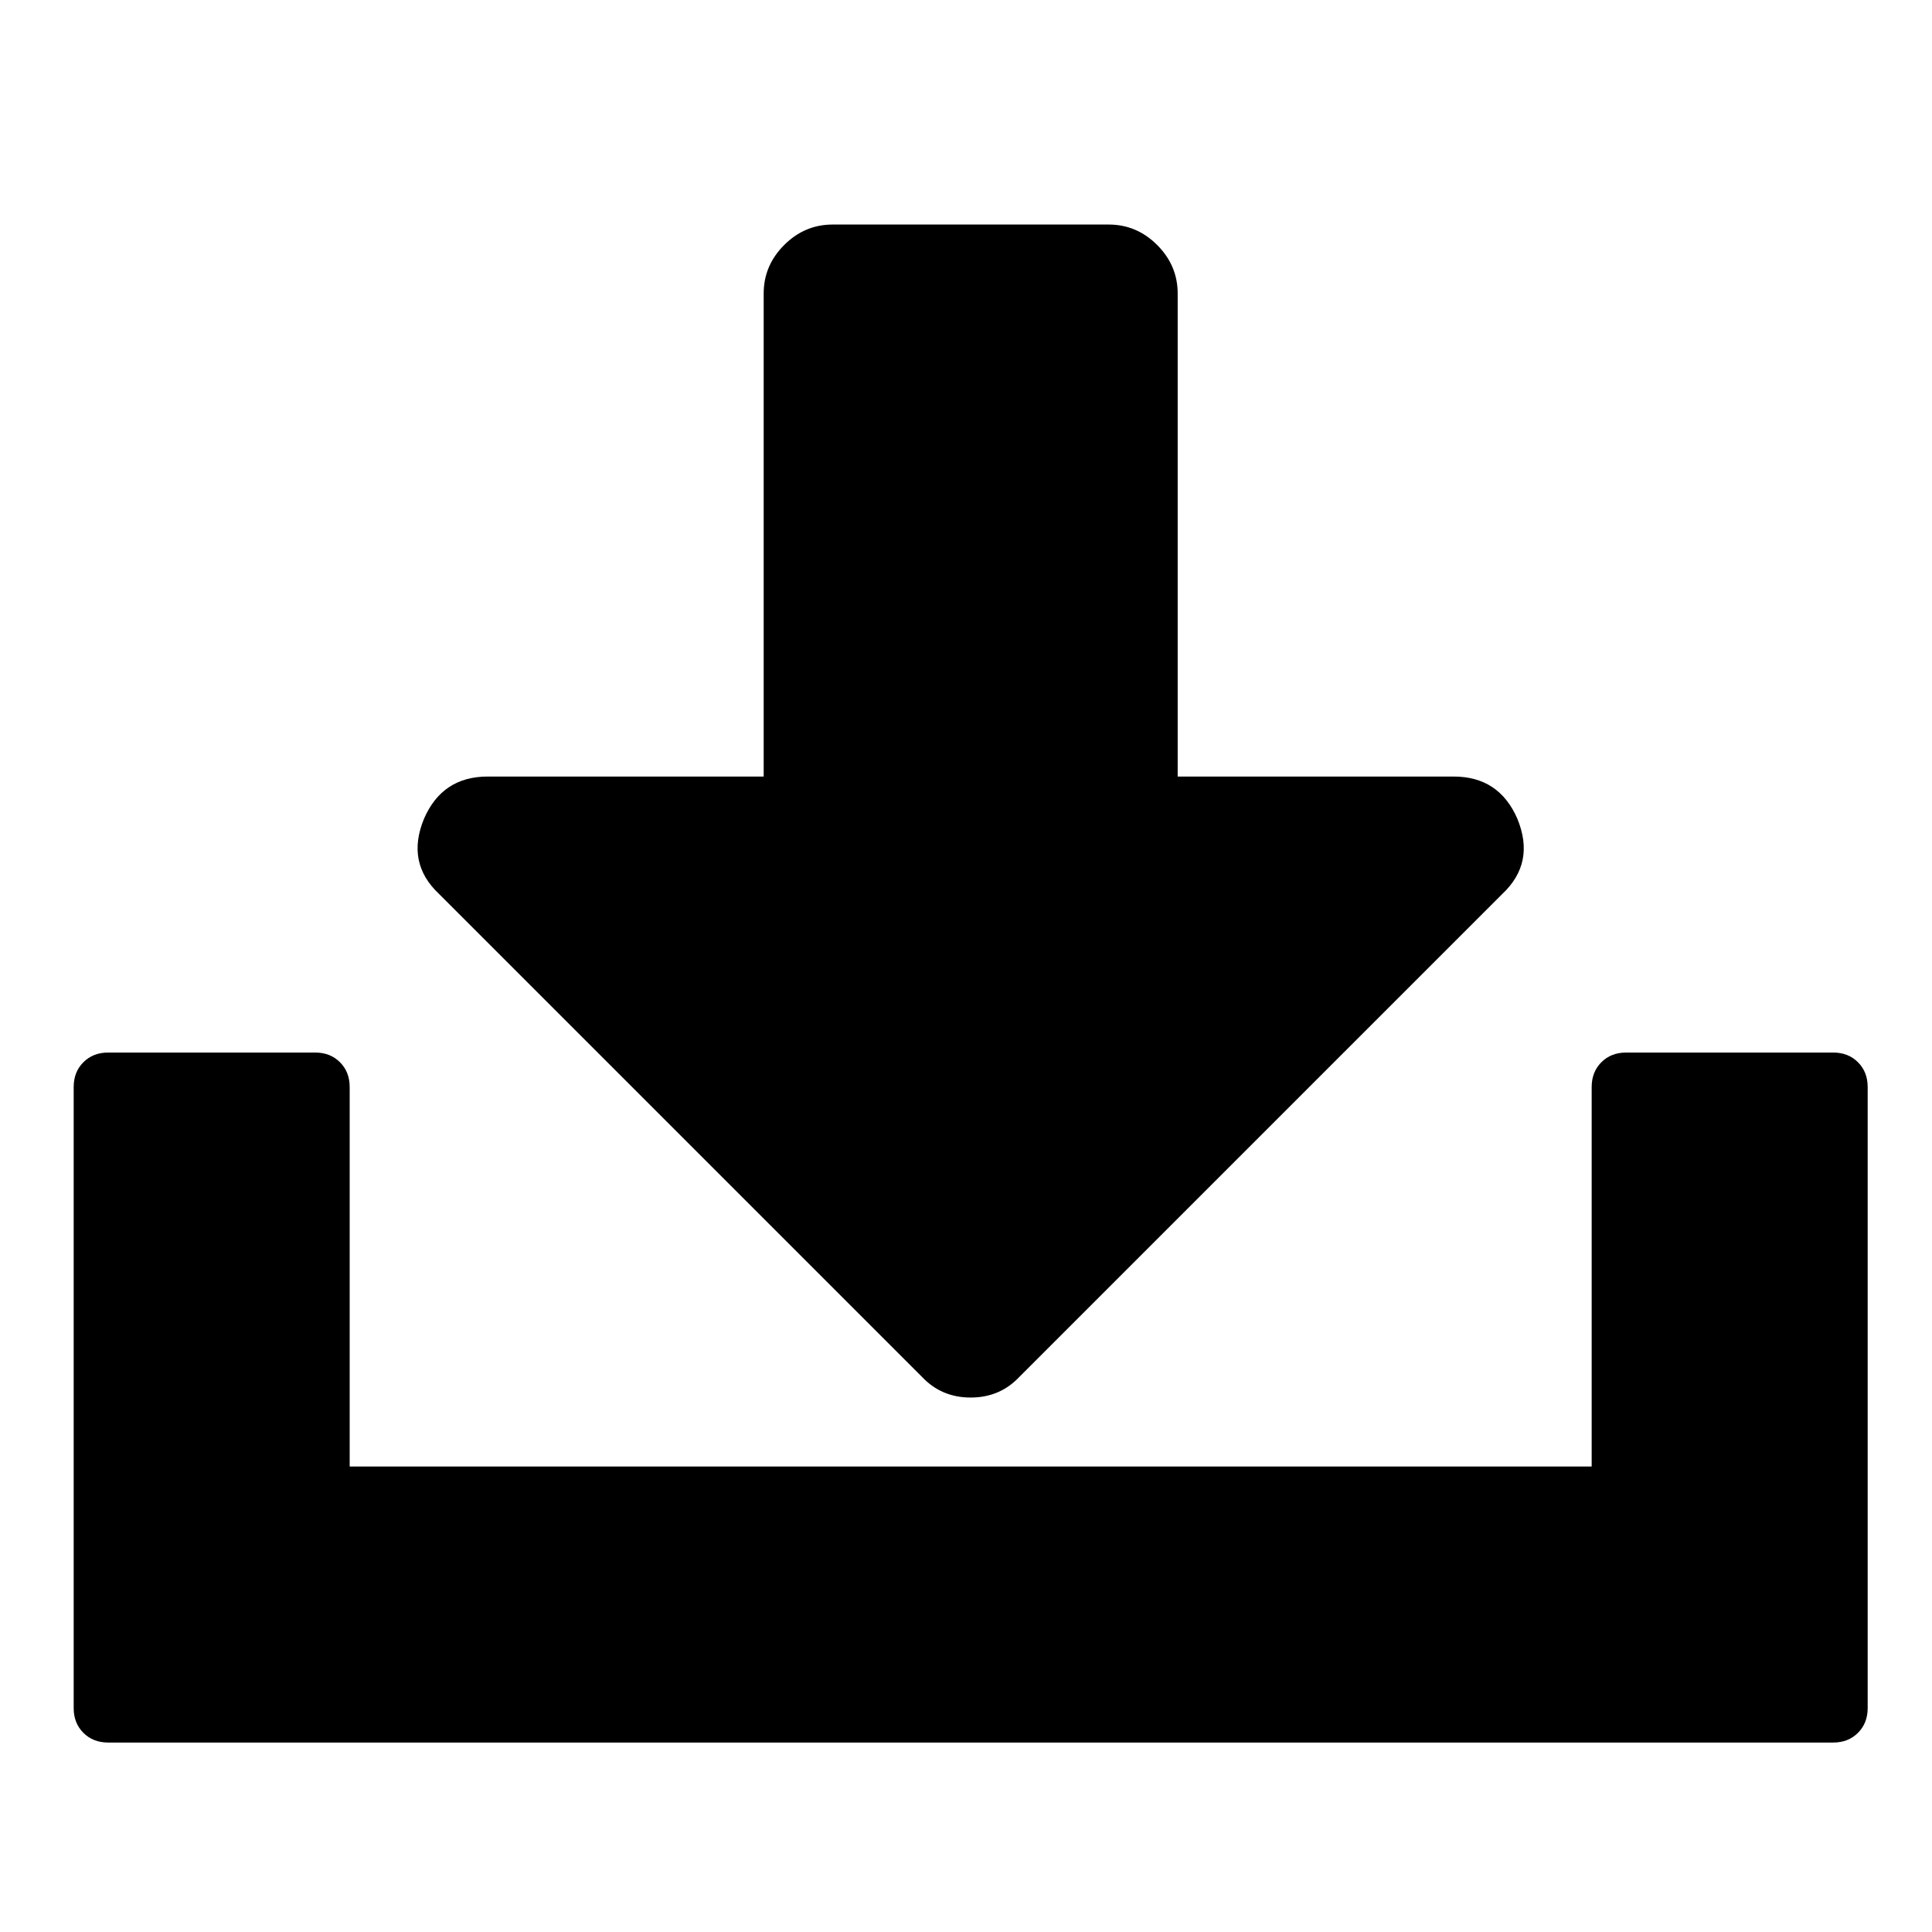
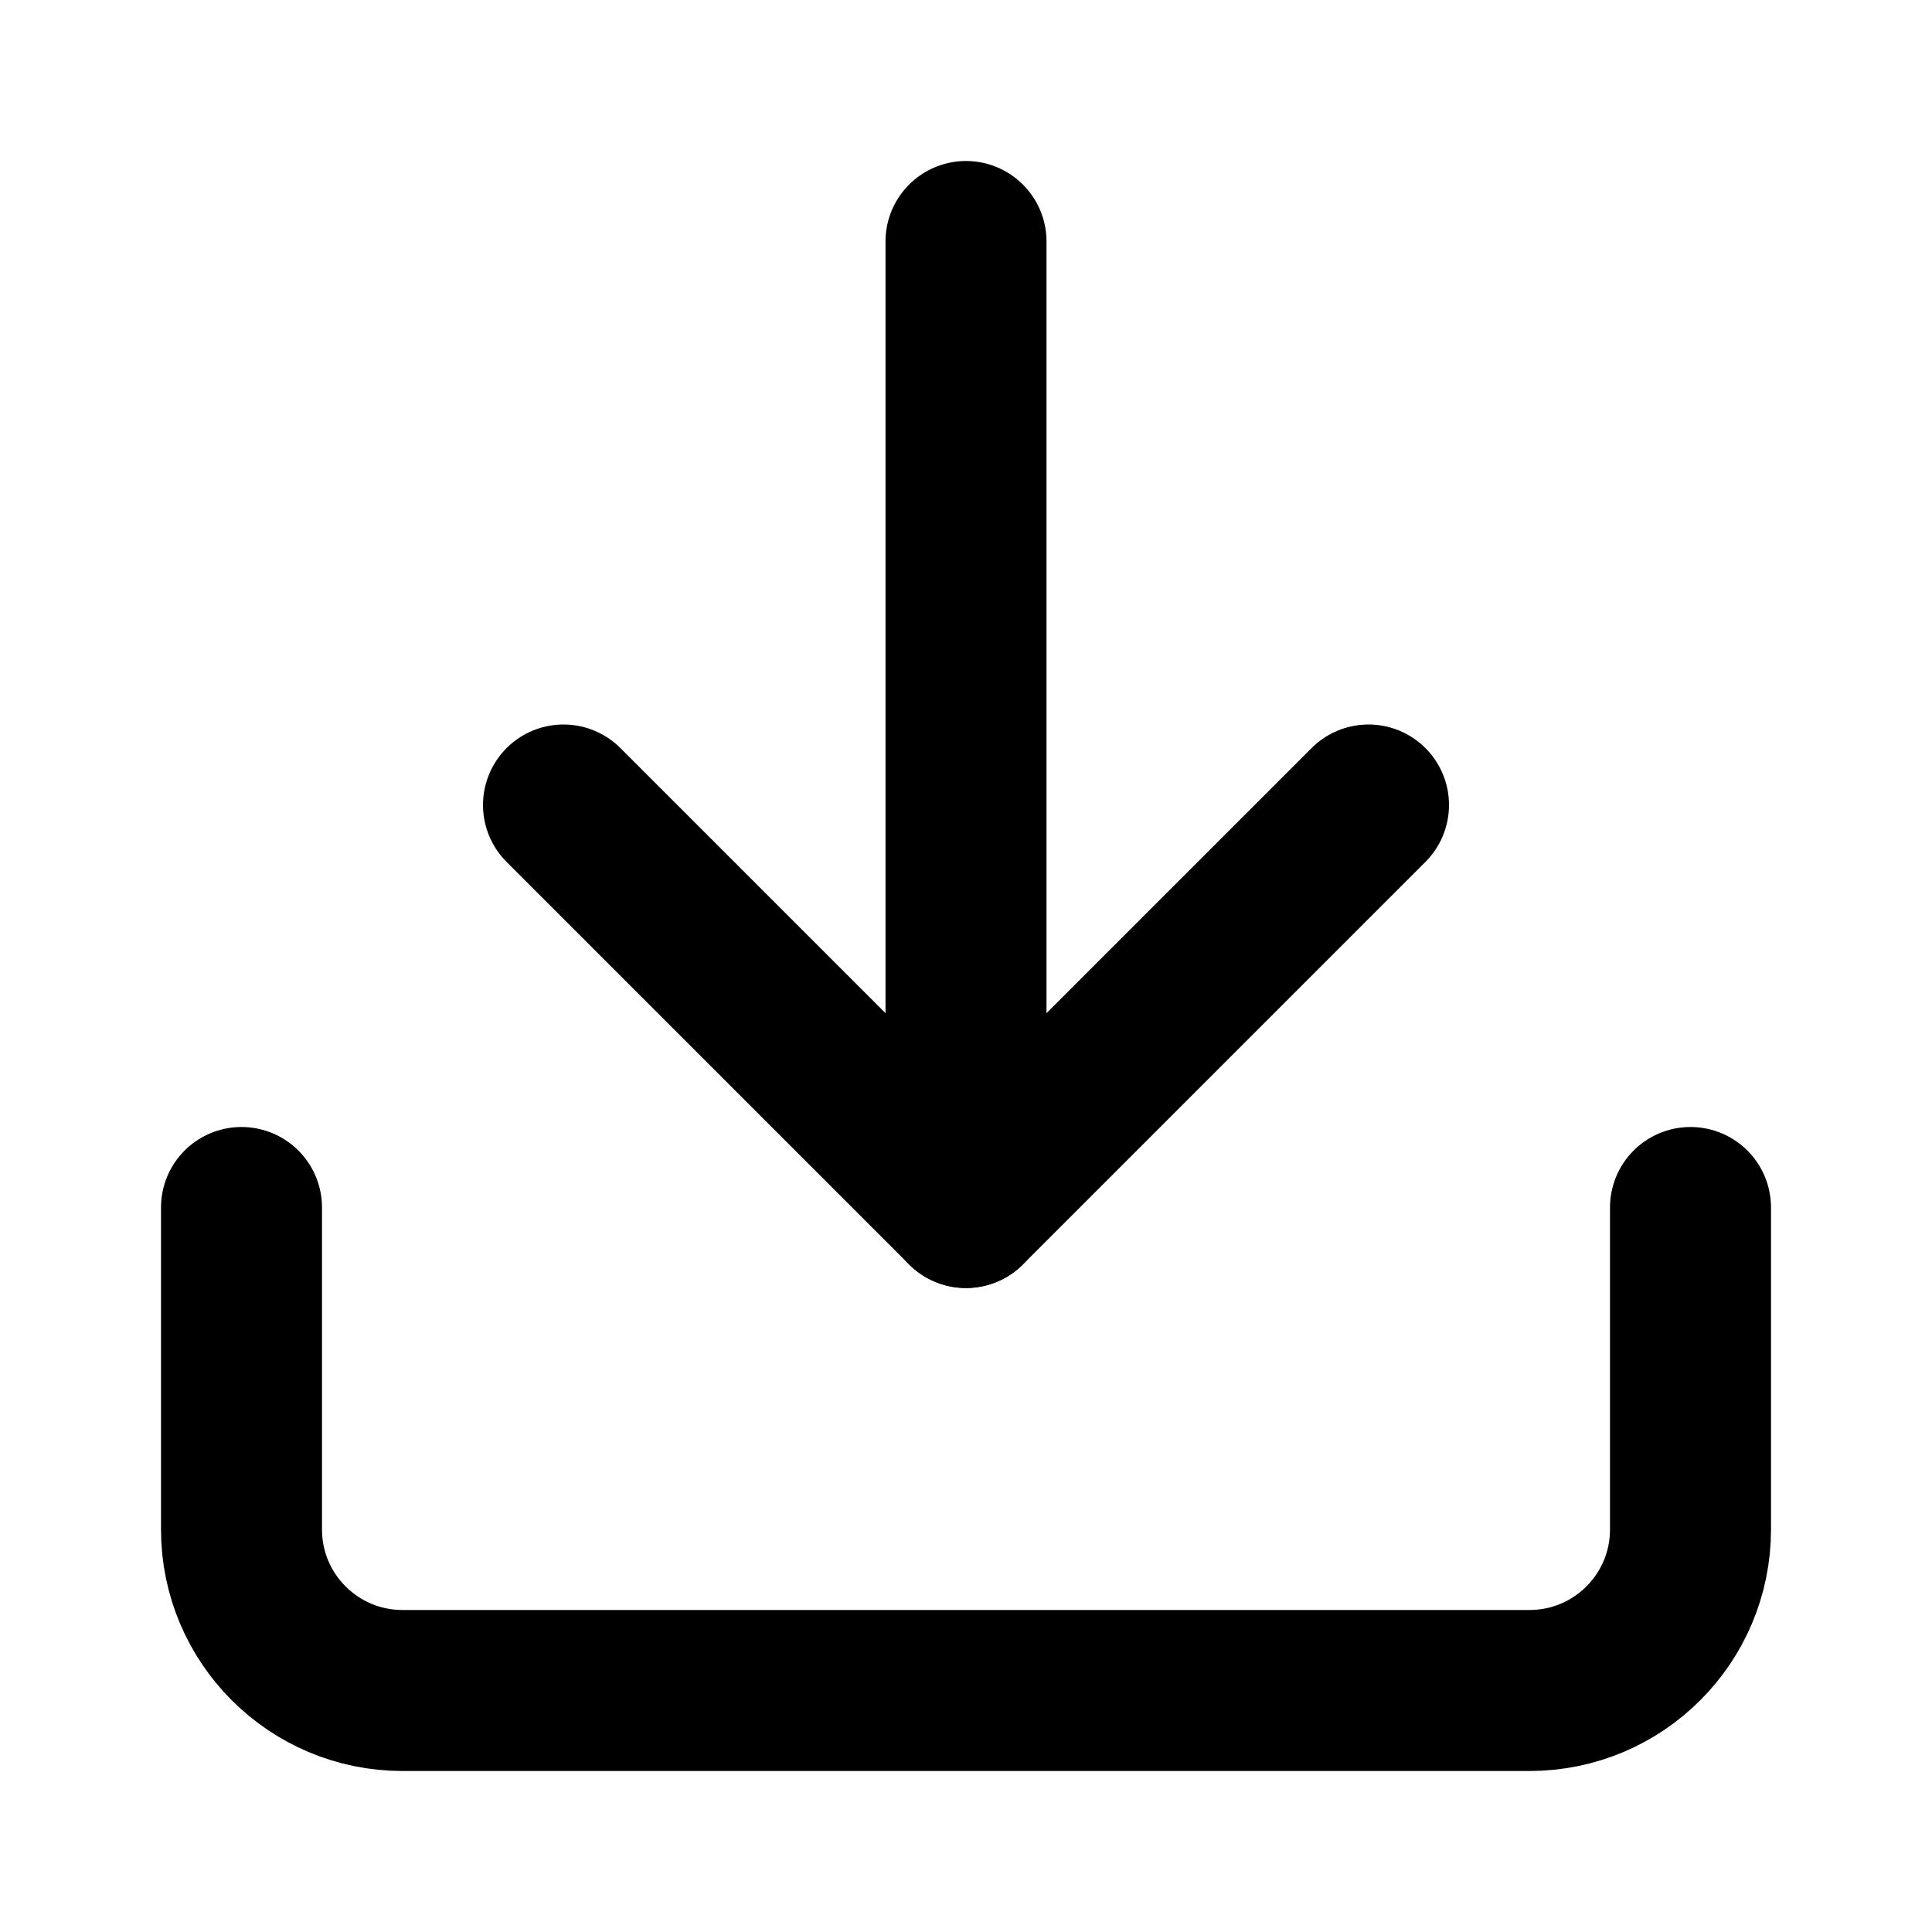
- <svg xmlns="http://www.w3.org/2000/svg" viewBox="0 -256 1792 1792" id="svg3001" version="1.1" width="100%" height="100%">
-   <defs id="defs3009" />
-   <g transform="matrix(1,0,0,-1,68.33898,1232.271)" id="g3003">
-     <path d="m 1339,729 q 17,-41 -14,-70 L 877,211 q -18,-19 -45,-19 -27,0 -45,19 L 339,659 q -31,29 -14,70 17,39 59,39 h 256 v 448 q 0,26 19,45 19,19 45,19 h 256 q 26,0 45,-19 19,-19 19,-45 V 768 h 256 q 42,0 59,-39 z m 293,-217 q 14,0 23,-9 9,-9 9,-23 V -96 q 0,-14 -9,-23 -9,-9 -23,-9 H 32 q -14,0 -23,9 -9,9 -9,23 v 576 q 0,14 9,23 9,9 23,9 h 192 q 14,0 23,-9 9,-9 9,-23 V 128 h 1152 v 352 q 0,14 9,23 9,9 23,9 h 192 z" id="path3005" style="fill:currentColor" />
-   </g>
+ <svg xmlns="http://www.w3.org/2000/svg" viewBox="0 0 24 24" fill="none" stroke="currentColor" stroke-width="2" stroke-linecap="round" stroke-linejoin="round">
+   <path d="M21 15v4a2 2 0 0 1-2 2H5a2 2 0 0 1-2-2v-4" />
+   <polyline points="7 10 12 15 17 10" />
+   <line x1="12" y1="15" x2="12" y2="3" />
</svg>
